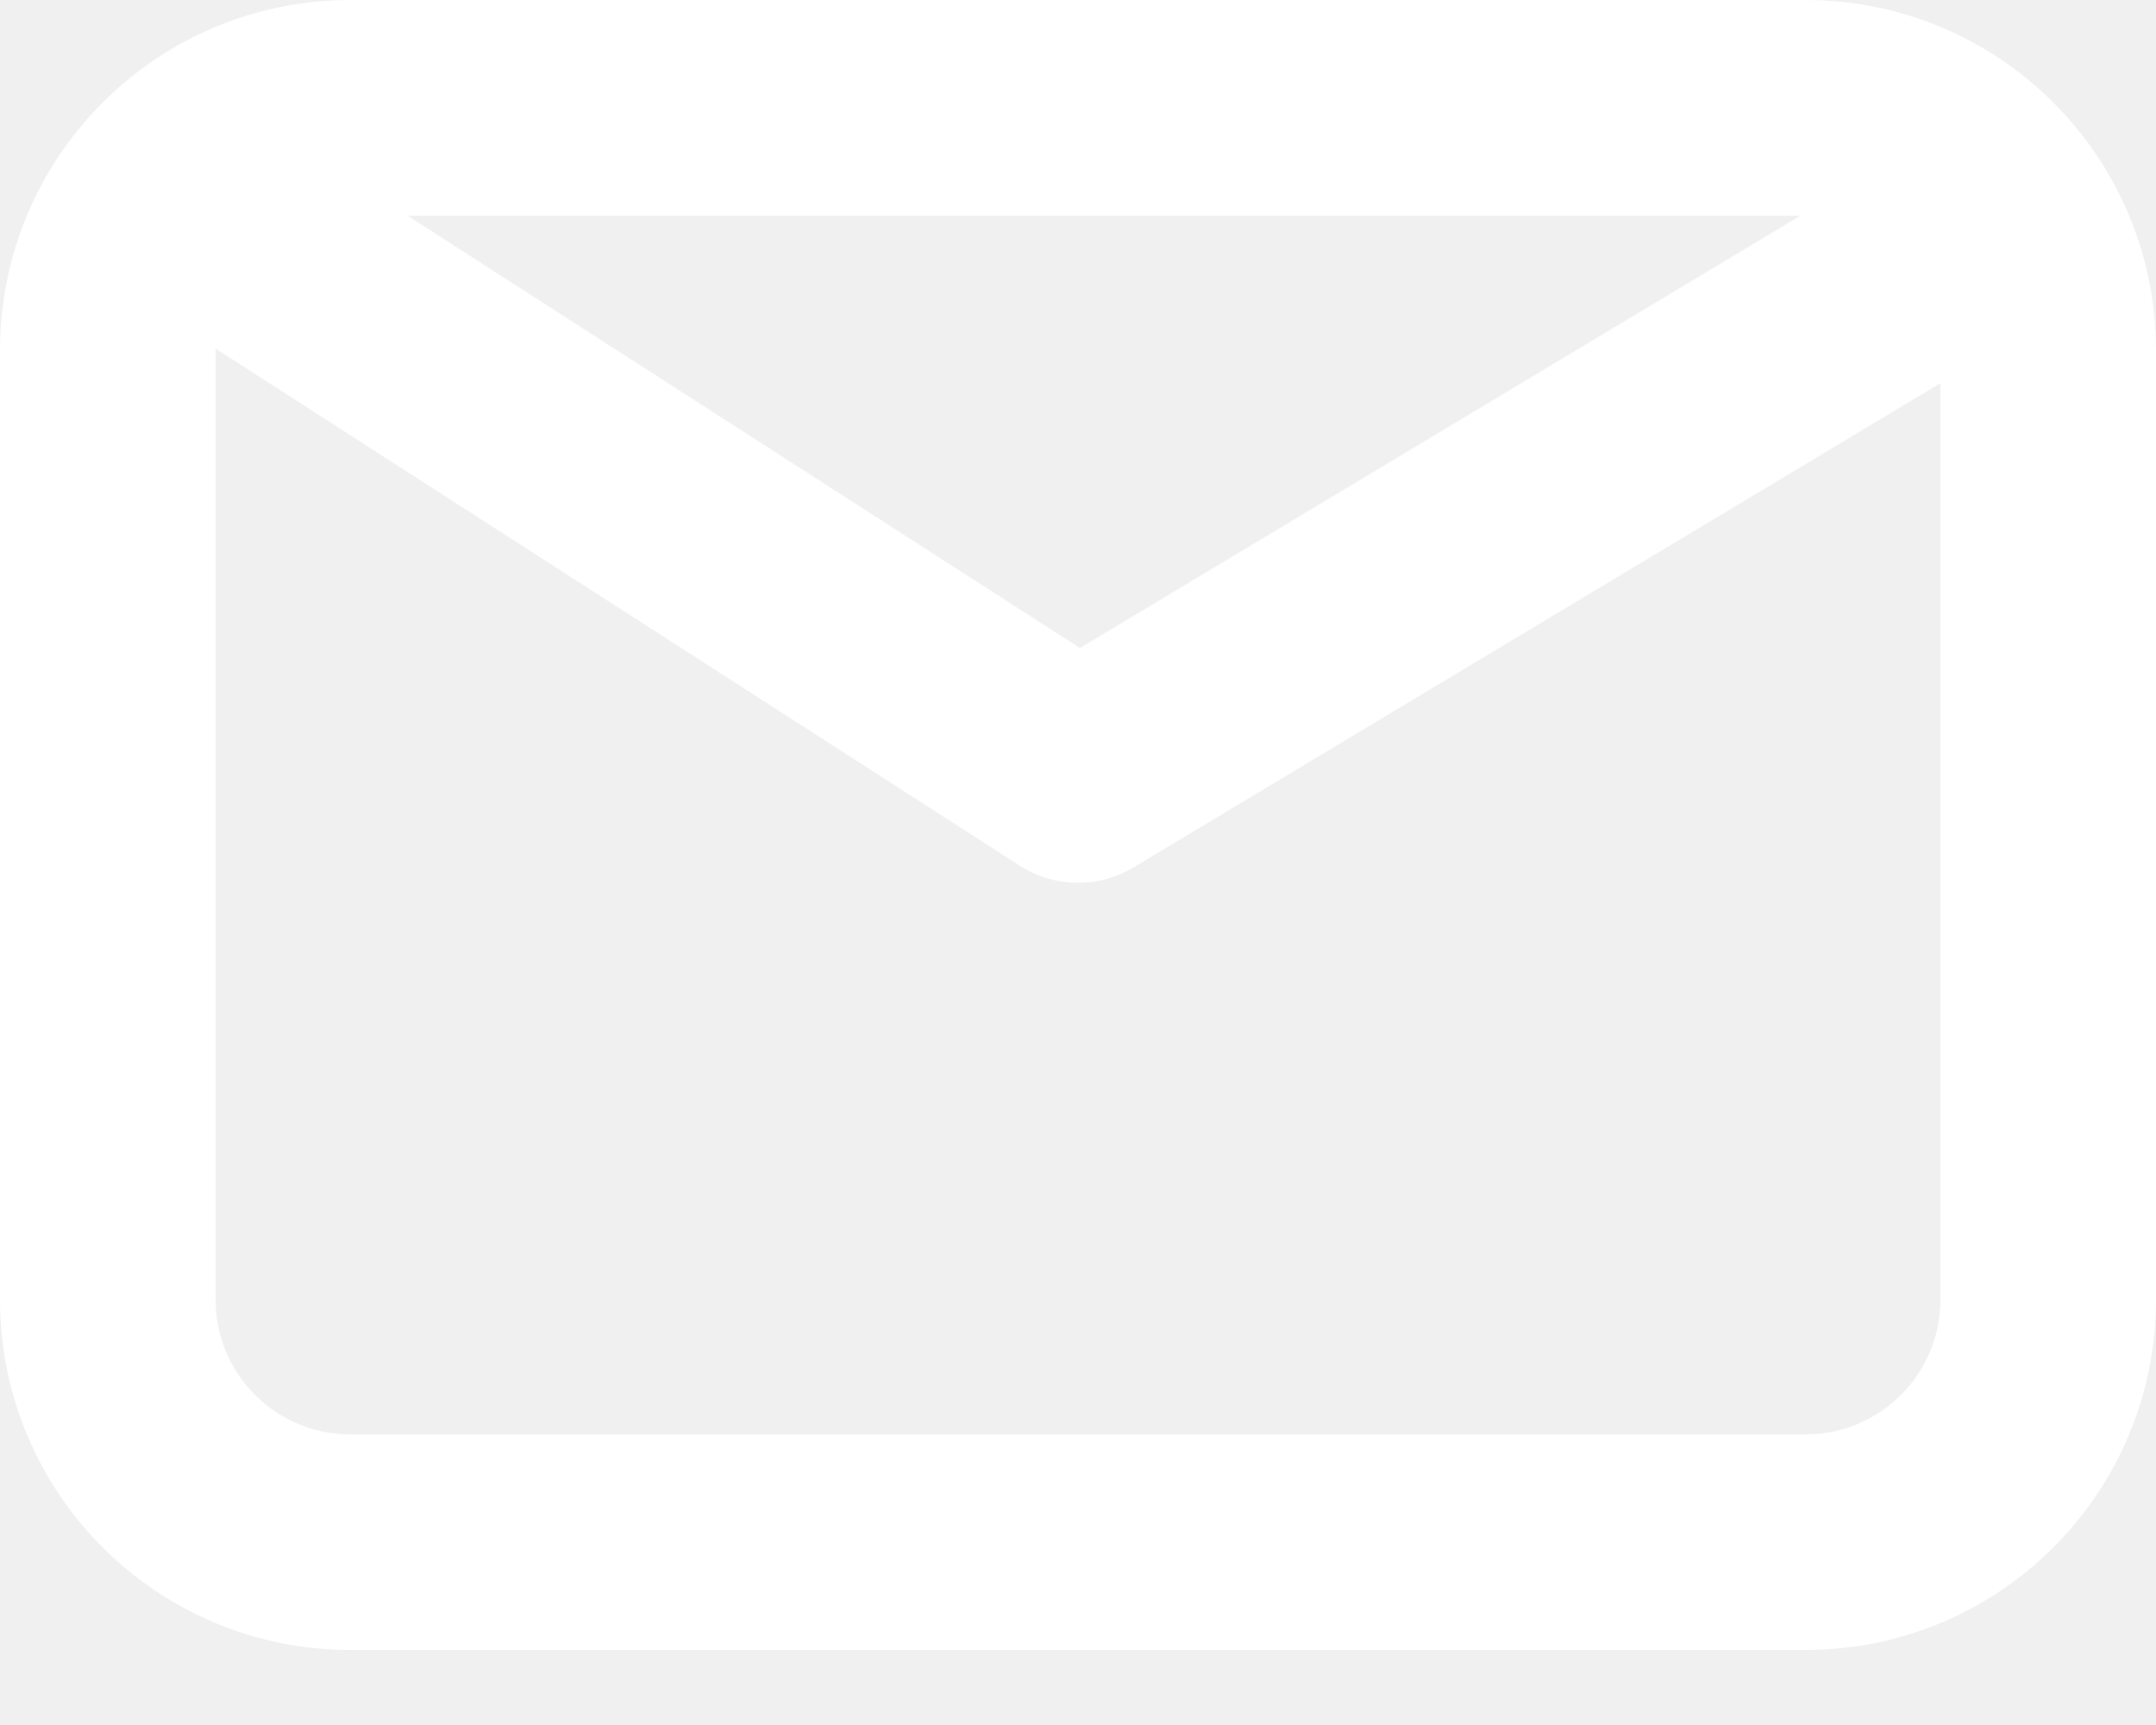
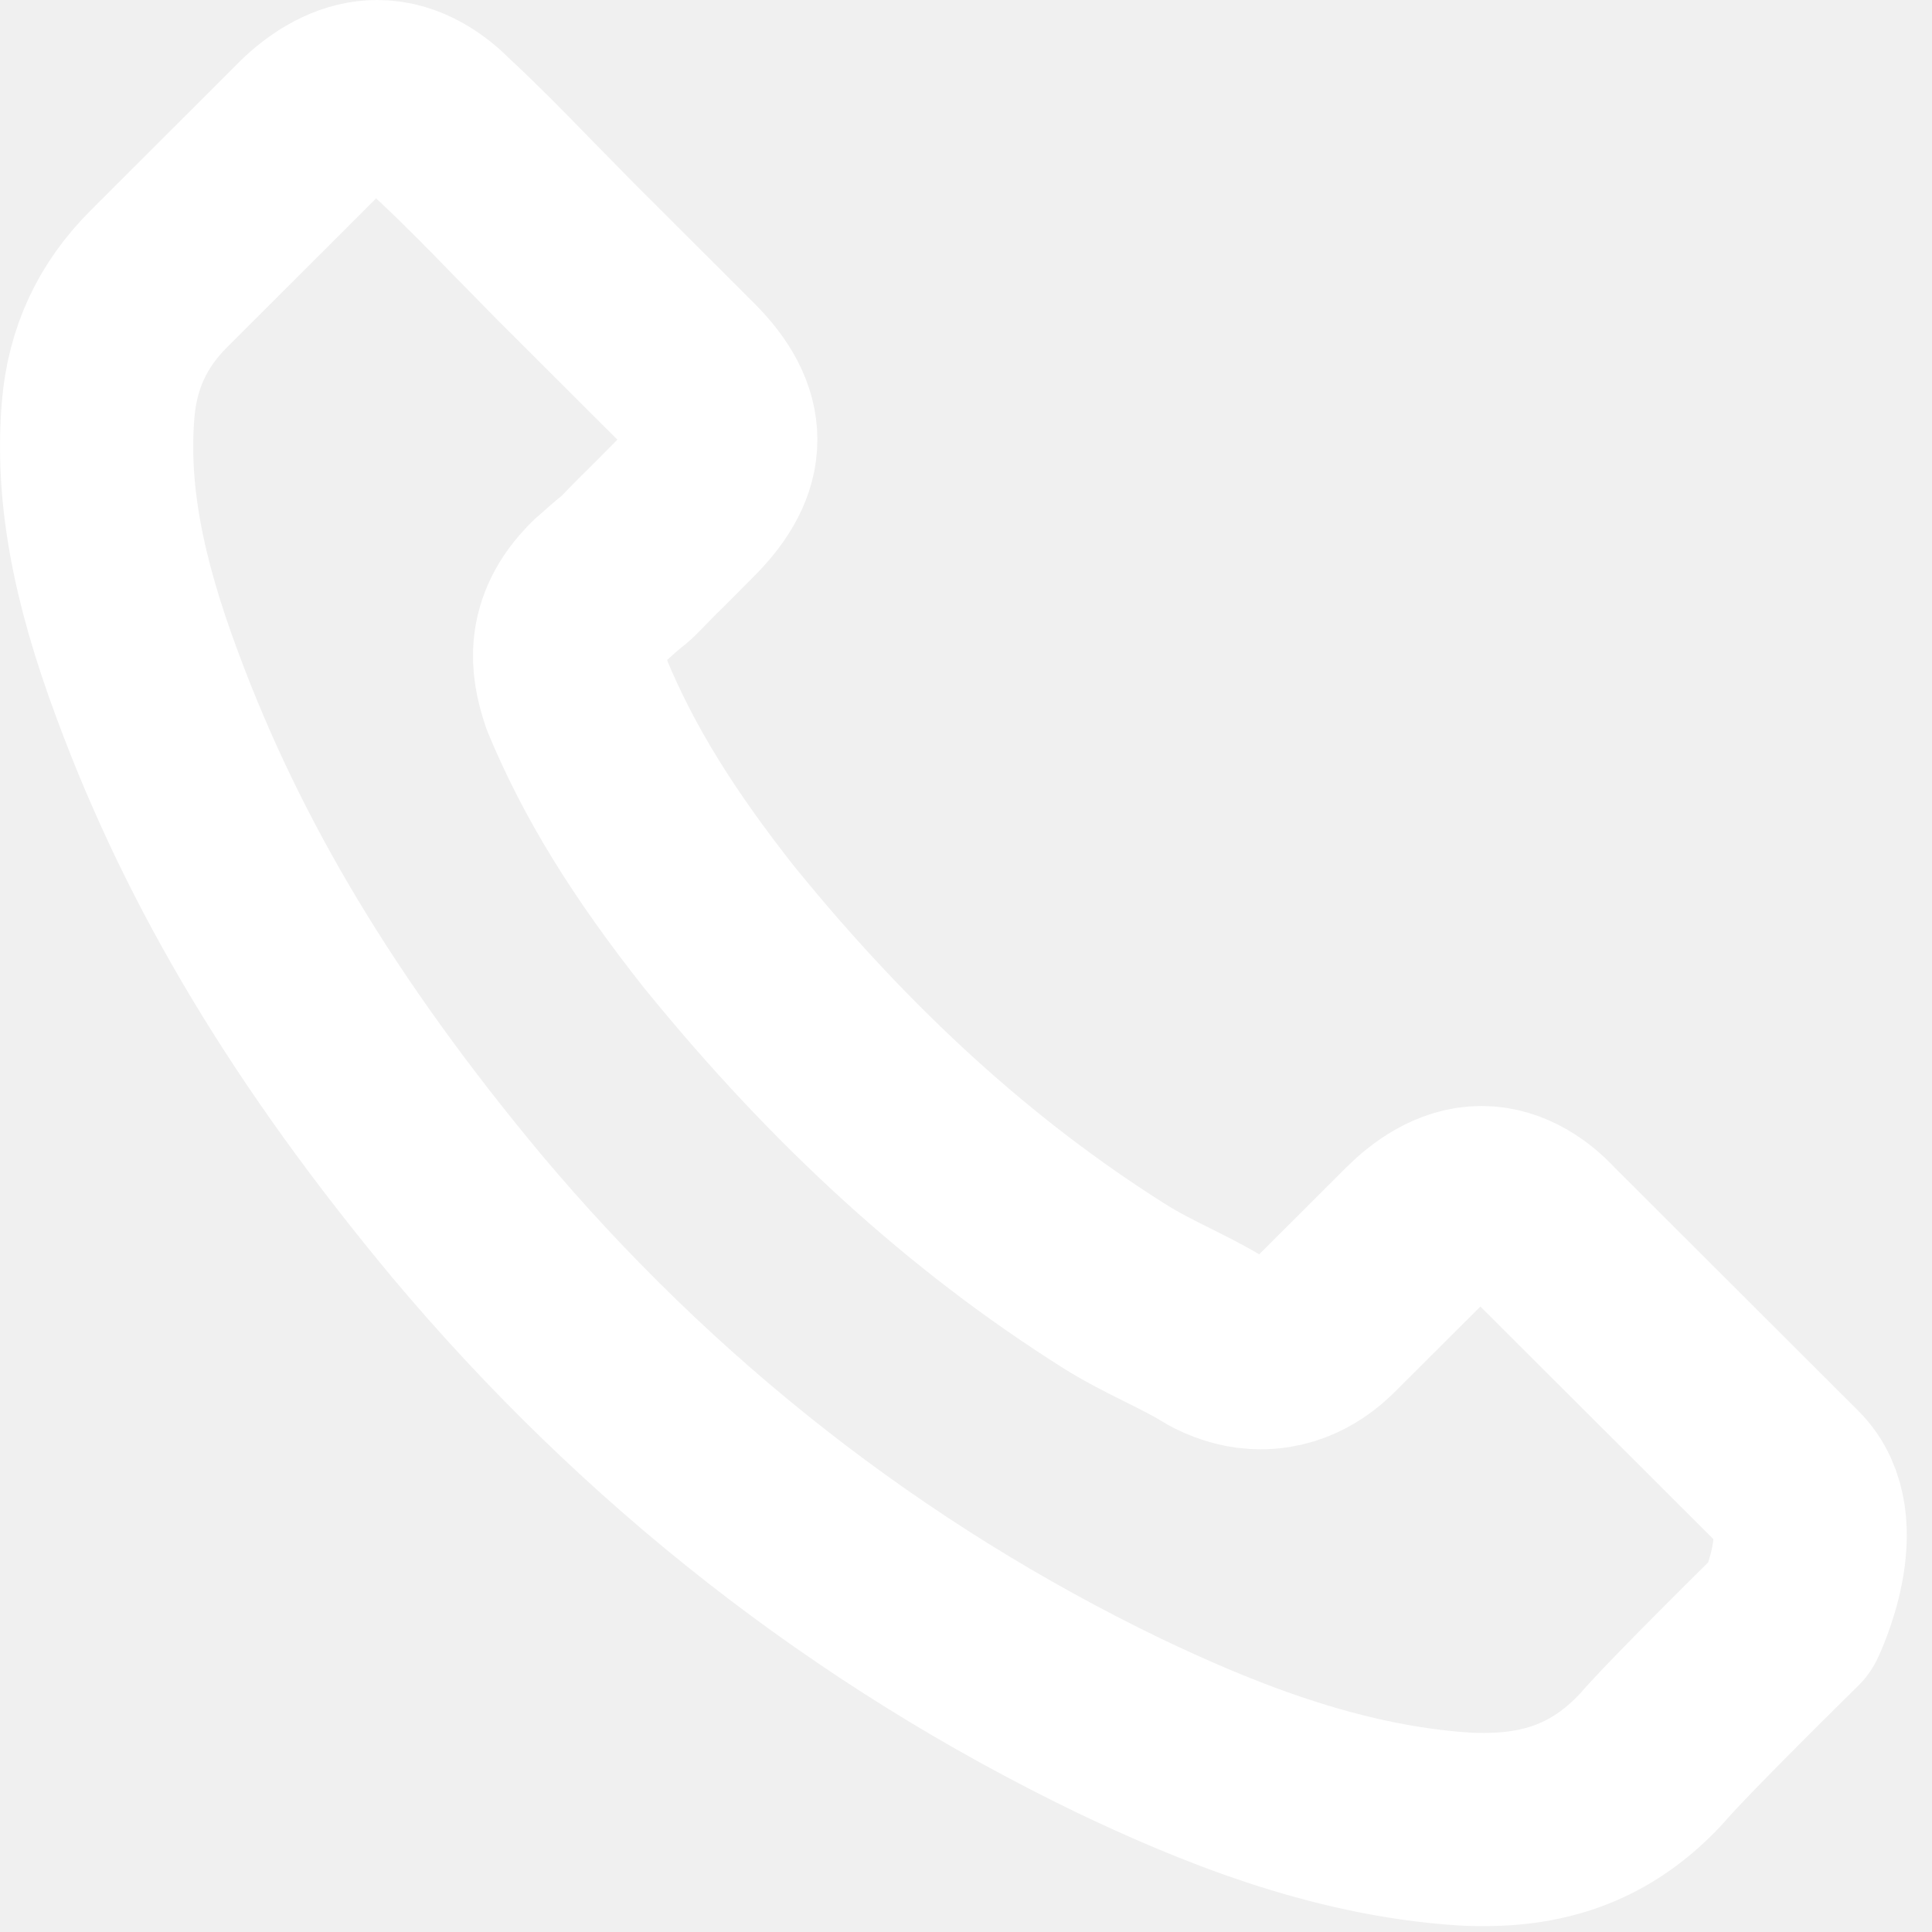
- <svg xmlns="http://www.w3.org/2000/svg" width="20" height="16" viewBox="0 0 20 16" fill="none">
-   <path d="M2.125 2.125L10 7.188L18.438 2.125M3.25 14.304C2.007 14.304 1 13.297 1 12.054V3.25C1 2.007 2.007 1 3.25 1H16.75C17.993 1 19 2.007 19 3.25V12.054C19 13.297 17.993 14.304 16.75 14.304H3.25Z" stroke="white" stroke-width="2" stroke-linecap="round" stroke-linejoin="round" />
+ <svg xmlns="http://www.w3.org/2000/svg" width="20" height="20" viewBox="0 0 20 20" fill="none">
+   <path d="M18.533 16.74C18.533 16.74 17.374 17.878 17.09 18.212C16.628 18.706 16.083 18.939 15.368 18.939C15.3 18.939 15.226 18.939 15.158 18.934C13.797 18.847 12.534 18.317 11.586 17.865C8.993 16.612 6.717 14.834 4.826 12.581C3.264 10.703 2.22 8.966 1.529 7.101C1.103 5.963 0.947 5.077 1.016 4.24C1.061 3.706 1.267 3.262 1.648 2.883L3.209 1.324C3.434 1.114 3.672 1 3.905 1C4.194 1 4.427 1.174 4.574 1.32C4.579 1.324 4.583 1.329 4.588 1.334C4.867 1.594 5.133 1.864 5.412 2.152C5.554 2.298 5.701 2.444 5.847 2.595L7.097 3.843C7.583 4.327 7.583 4.775 7.097 5.26C6.965 5.392 6.836 5.525 6.704 5.653C6.319 6.046 6.621 5.744 6.223 6.101C6.214 6.11 6.204 6.114 6.2 6.123C5.806 6.516 5.879 6.9 5.962 7.161C5.966 7.175 5.971 7.188 5.975 7.202C6.301 7.988 6.758 8.729 7.455 9.611L7.459 9.615C8.723 11.169 10.056 12.38 11.526 13.308C11.714 13.427 11.906 13.523 12.089 13.614C12.254 13.697 12.41 13.774 12.543 13.856C12.561 13.866 12.579 13.879 12.598 13.888C12.753 13.966 12.9 14.003 13.051 14.003C13.431 14.003 13.669 13.765 13.747 13.687L14.645 12.791C14.8 12.636 15.048 12.449 15.336 12.449C15.62 12.449 15.854 12.627 15.996 12.782C16 12.787 16 12.787 16.005 12.791L18.528 15.31C19 15.776 18.533 16.74 18.533 16.74Z" stroke="white" stroke-width="2" stroke-linecap="round" stroke-linejoin="round" />
</svg>
